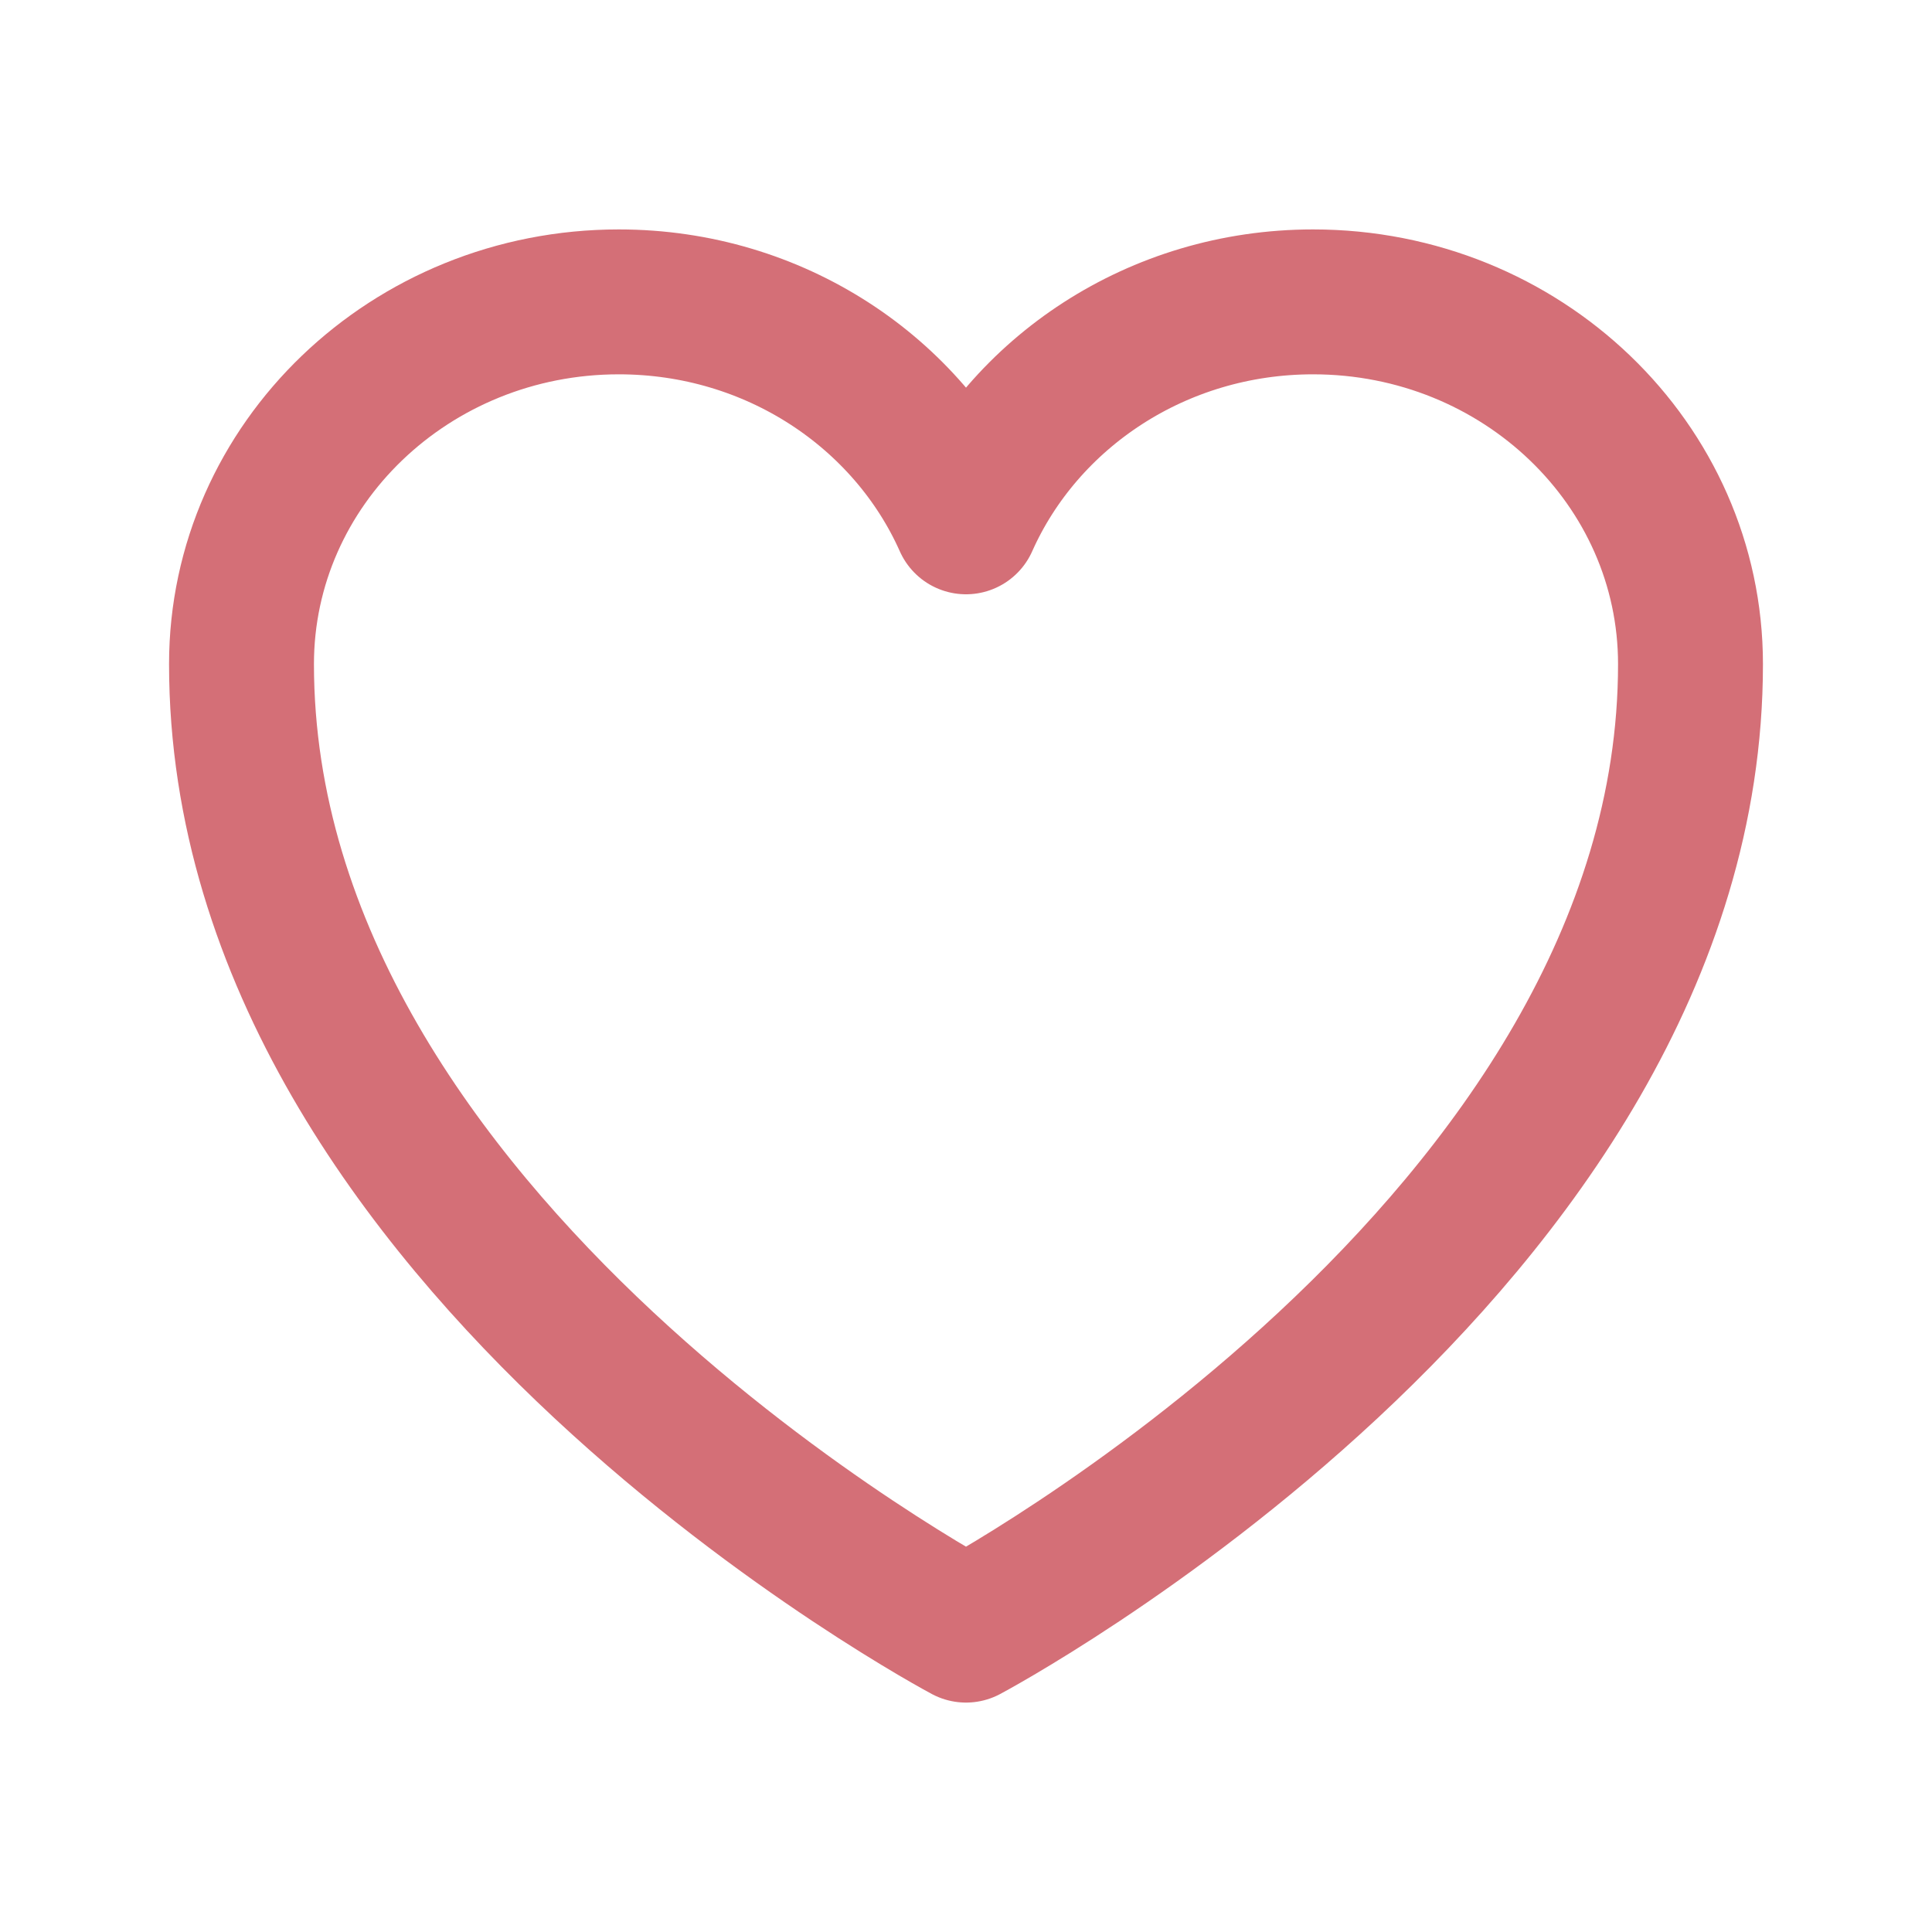
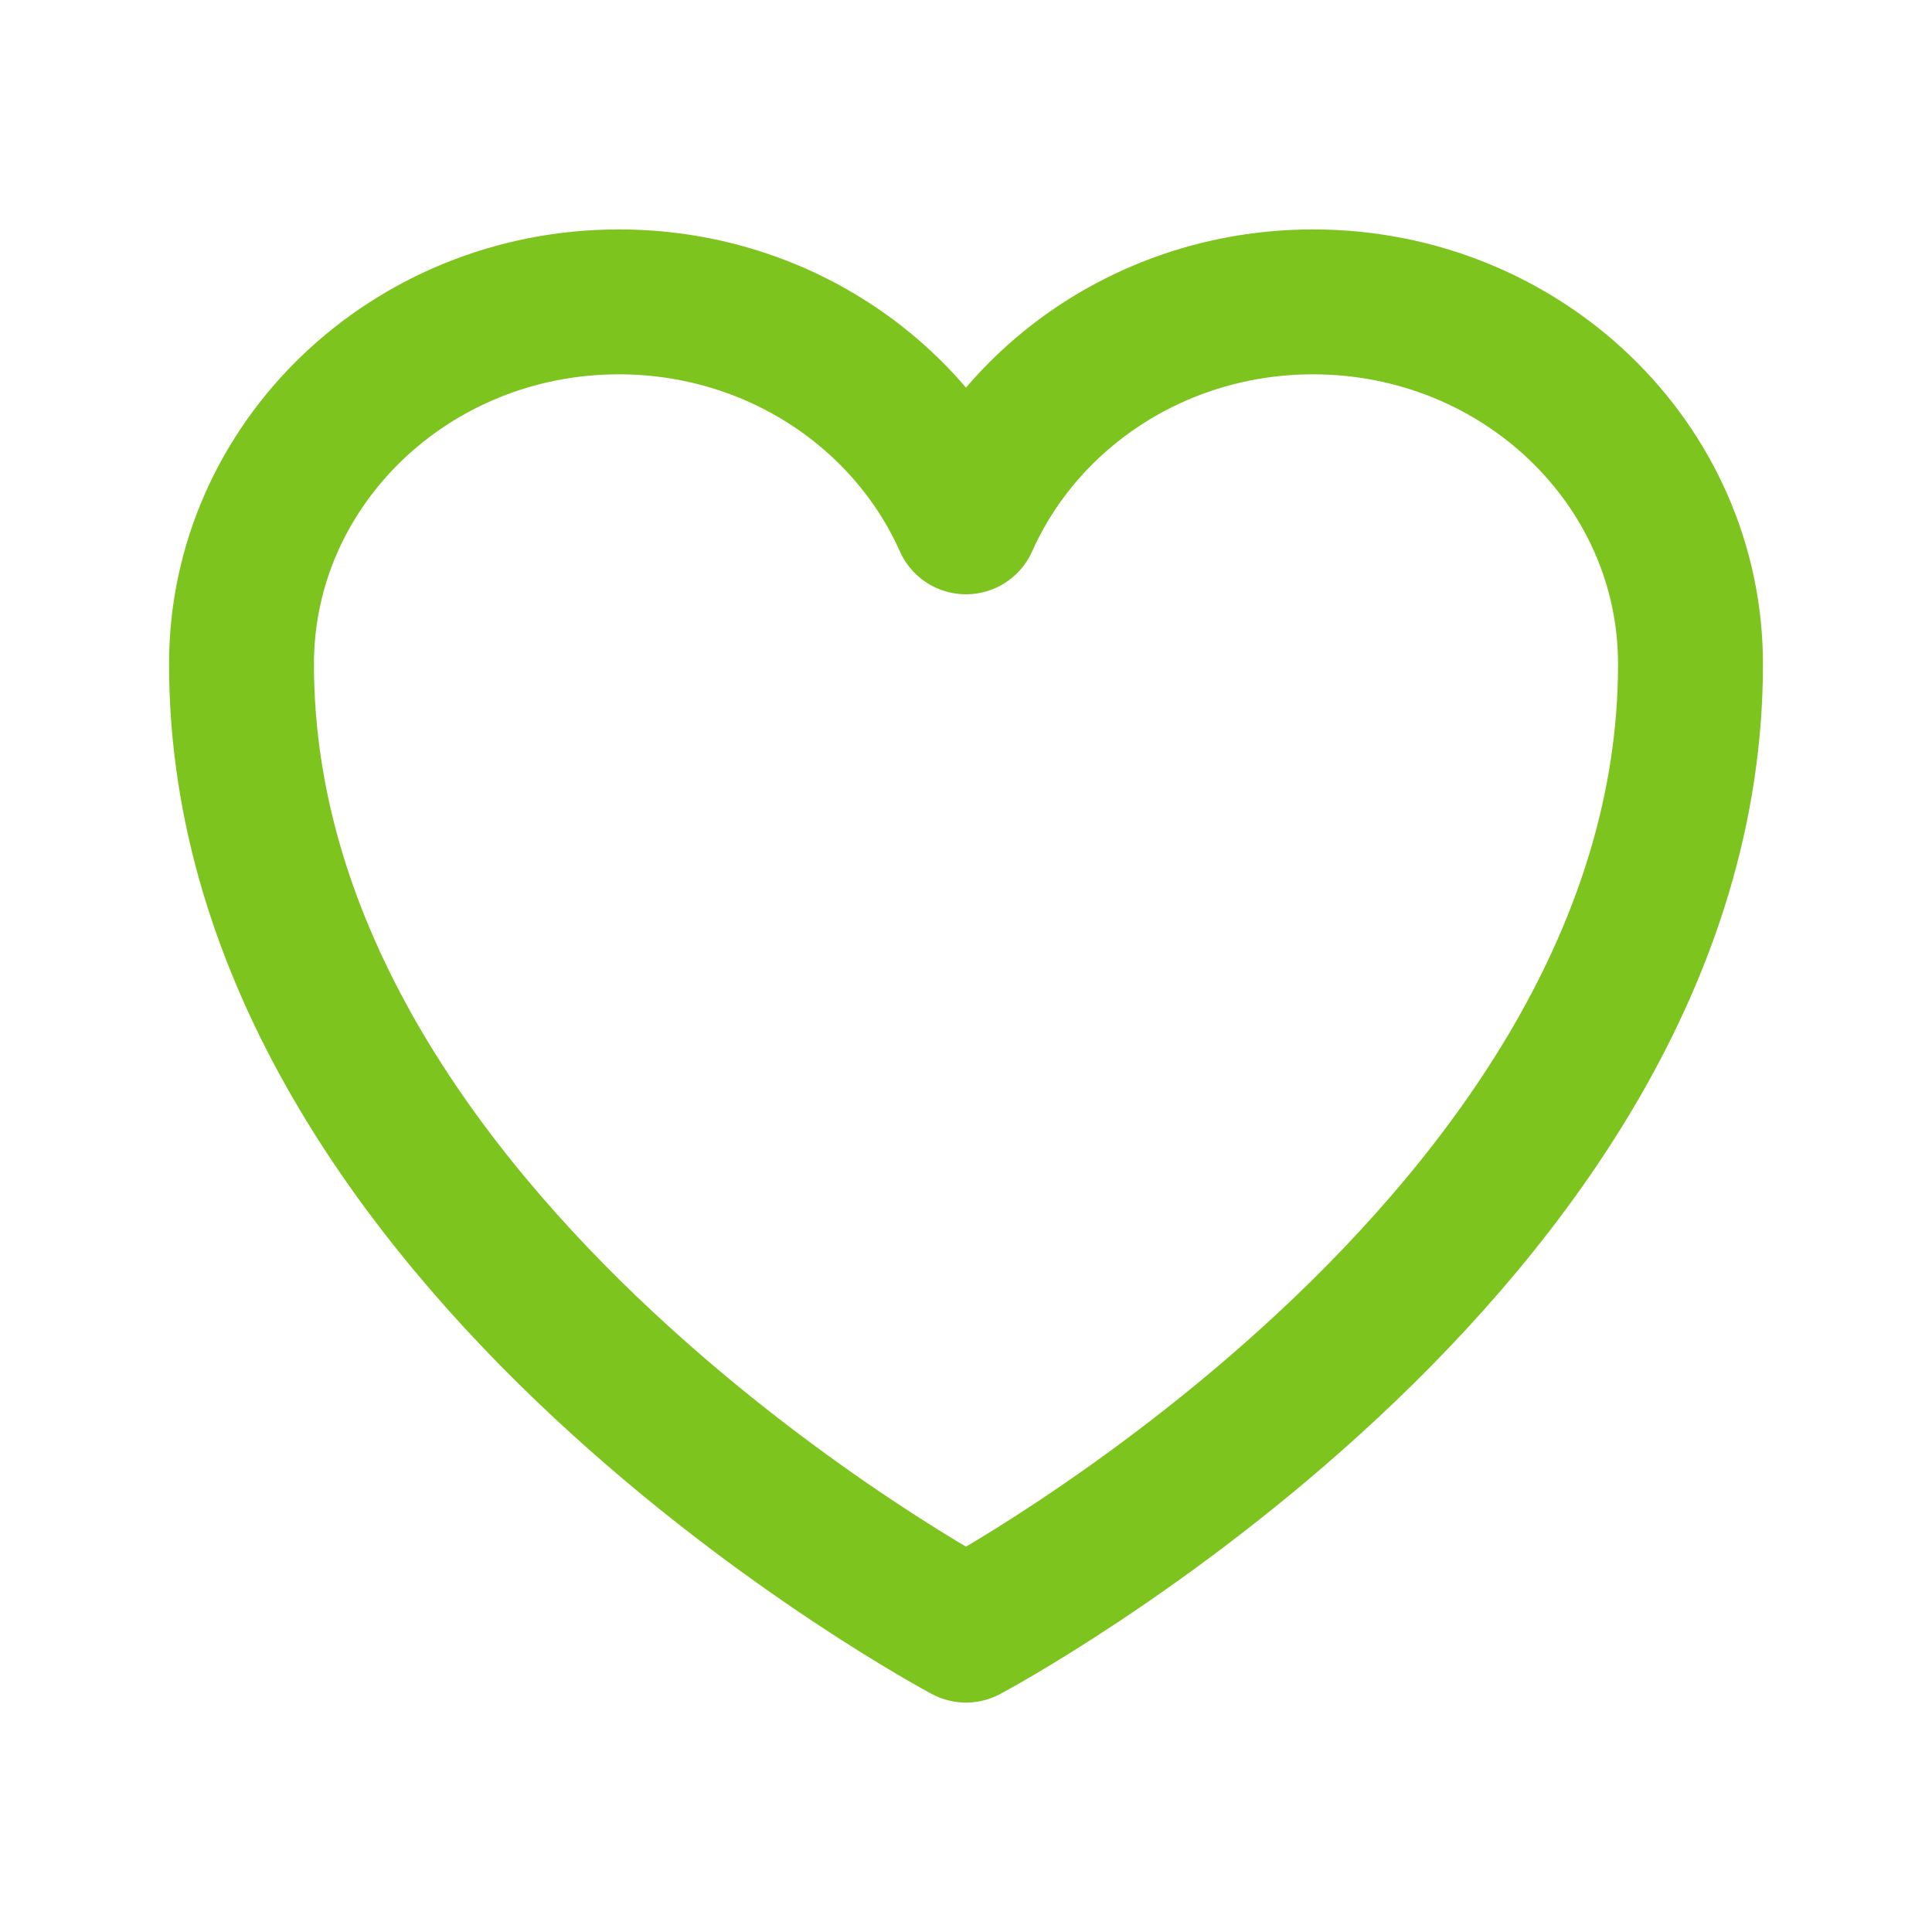
<svg xmlns="http://www.w3.org/2000/svg" width="20" height="20" viewBox="0 0 20 20" fill="none">
-   <path d="M17.5 6.875C17.5 4.804 15.751 3.125 13.593 3.125C11.981 3.125 10.596 4.063 10 5.402C9.404 4.063 8.019 3.125 6.406 3.125C4.25 3.125 2.5 4.804 2.5 6.875C2.5 12.892 10 16.875 10 16.875C10 16.875 17.5 12.892 17.5 6.875Z" stroke="#D46F77" stroke-width="1.5" stroke-linecap="round" stroke-linejoin="round" />
+   <path d="M17.5 6.875C17.5 4.804 15.751 3.125 13.593 3.125C11.981 3.125 10.596 4.063 10 5.402C9.404 4.063 8.019 3.125 6.406 3.125C4.25 3.125 2.5 4.804 2.5 6.875C2.5 12.892 10 16.875 10 16.875C10 16.875 17.5 12.892 17.5 6.875Z" stroke="#7dc41e" stroke-width="1.5" stroke-linecap="round" stroke-linejoin="round" />
</svg>
